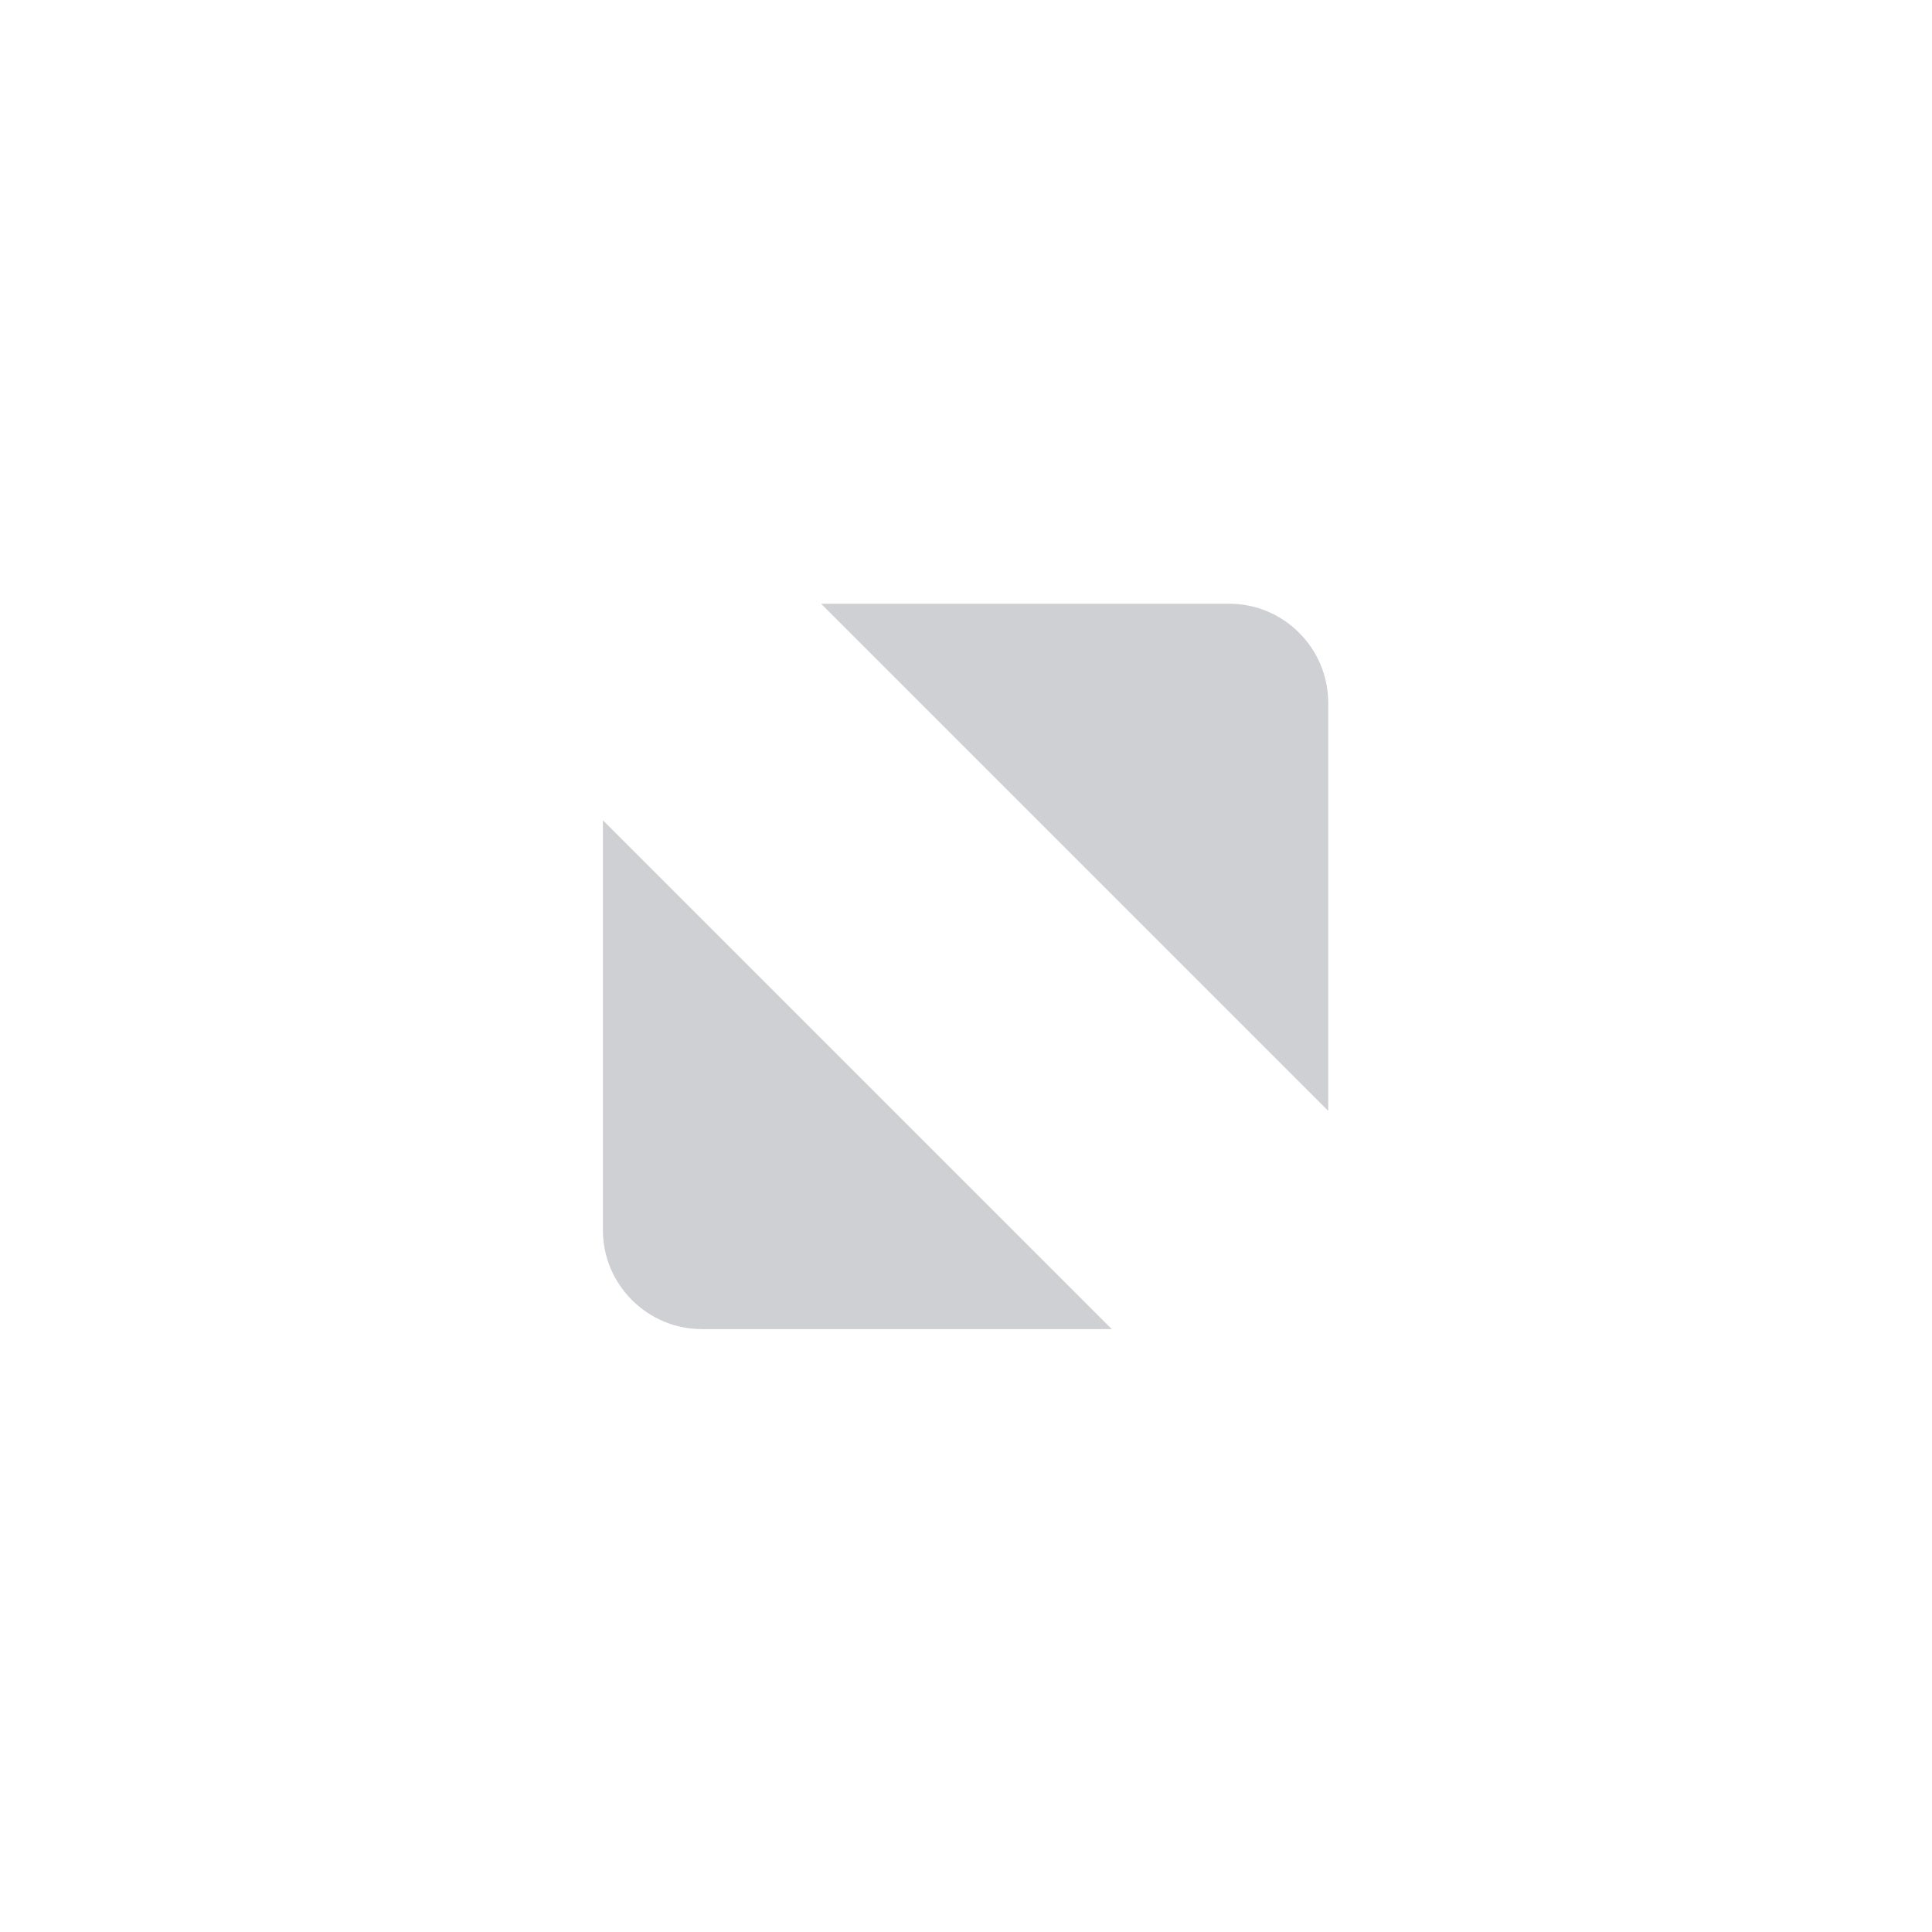
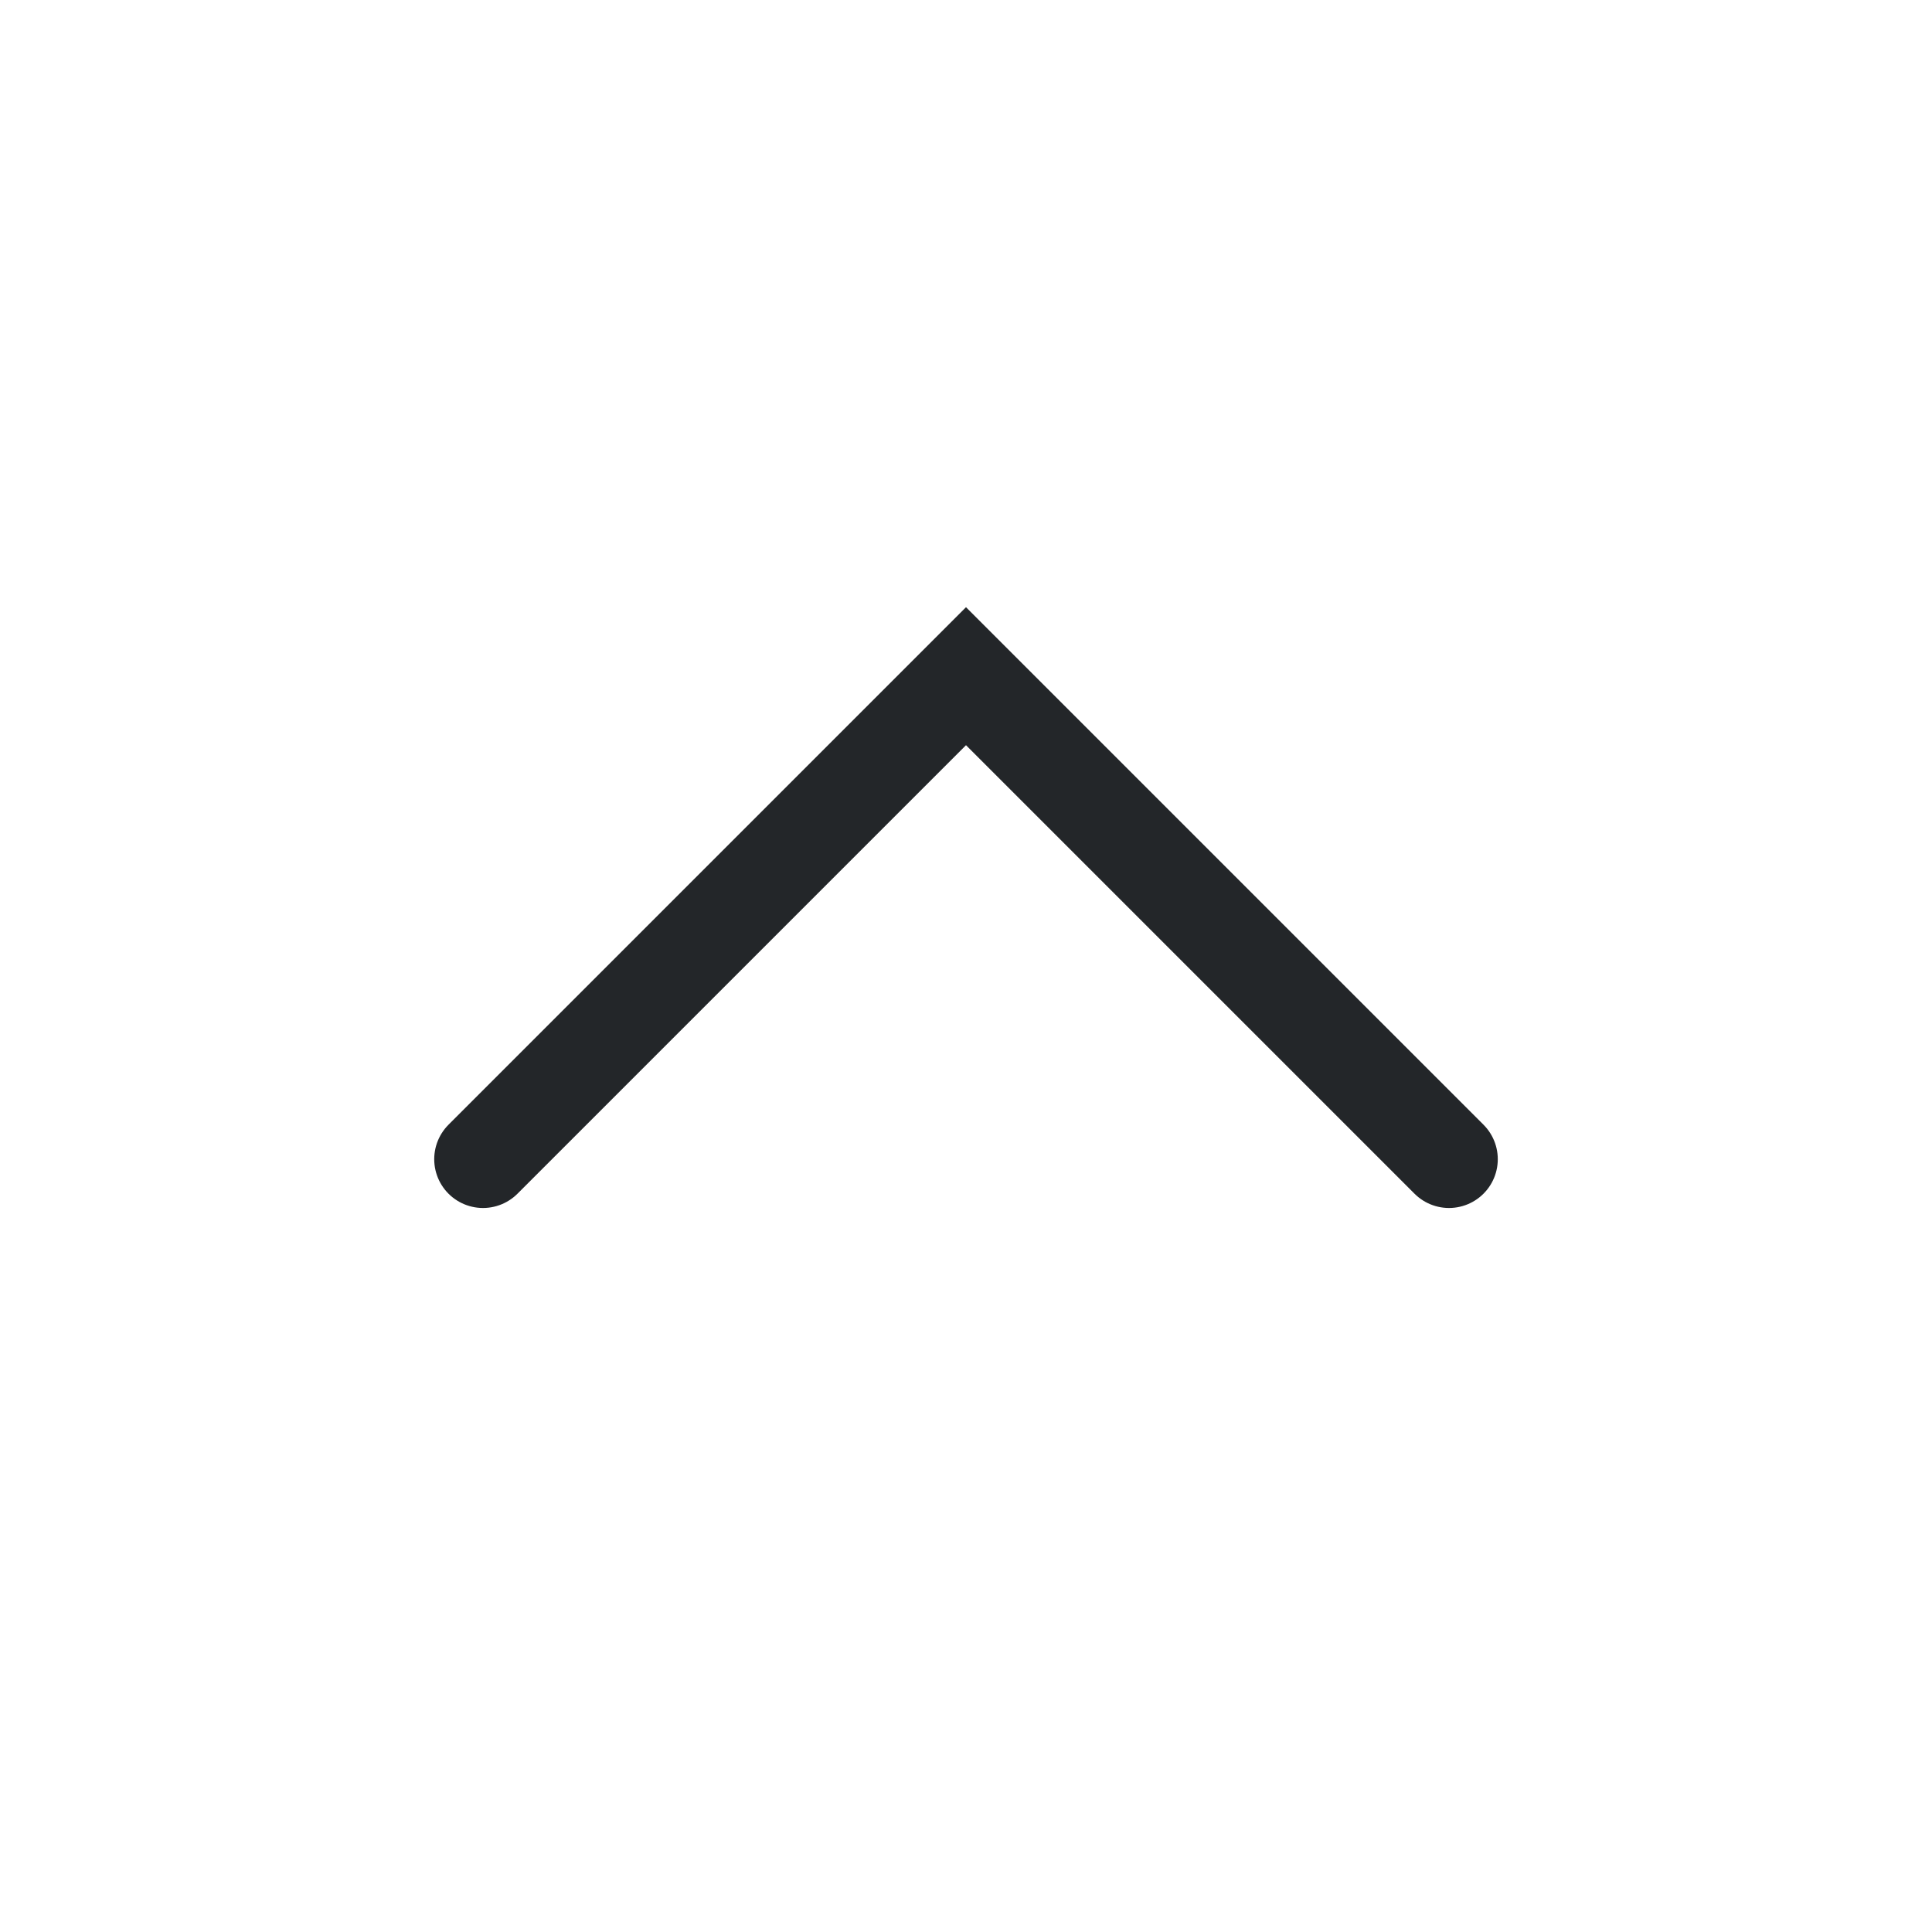
<svg xmlns="http://www.w3.org/2000/svg" viewBox="0 0 50 50" version="1.2" baseProfile="tiny">
  <defs>
</defs>
  <g fill="none" stroke="black" stroke-width="1" fill-rule="evenodd" stroke-linecap="square" stroke-linejoin="bevel">
-     <g fill="#000000" fill-opacity="1" stroke="none" transform="matrix(3.125,0,0,3.125,0,0)" font-family="System Font" font-size="10" font-weight="400" font-style="normal" opacity="0.001">
-       <rect x="0" y="0" width="16" height="16" />
+     <g fill="none" stroke="#232629" stroke-opacity="1" stroke-width="1.01" stroke-linecap="round" stroke-linejoin="miter" stroke-miterlimit="2" transform="matrix(2.5,0,0,2.5,2.5,2.5)" font-family="Noto Sans" font-size="10" font-weight="400" font-style="normal">
+       <polyline fill="none" vector-effect="none" points="4,11 9,6 14,11 " />
    </g>
-     <g fill="#b9bcc2" fill-opacity="1" stroke="none" transform="matrix(3.125,0,0,3.125,0,0)" font-family="System Font" font-size="10" font-weight="400" font-style="normal" opacity="0.7">
-       <path vector-effect="none" fill-rule="nonzero" d="M6.8,5 L10.181,5 C10.632,5 10.998,5.368 11,5.819 L11,9.2 L6.8,5 M9.207,11.007 L5.812,11.007 C5.362,11.007 4.993,10.639 4.993,10.188 L4.993,6.793 L9.207,11.007" />
-     </g>
-     <g fill="none" stroke="#000000" stroke-opacity="1" stroke-width="1" stroke-linecap="square" stroke-linejoin="bevel" transform="matrix(1,0,0,1,0,0)" font-family="System Font" font-size="10" font-weight="400" font-style="normal">
+     <g fill="none" stroke="#000000" stroke-opacity="1" stroke-width="1" stroke-linecap="square" stroke-linejoin="bevel" transform="matrix(1,0,0,1,0,0)" font-family="Noto Sans" font-size="10" font-weight="400" font-style="normal">
</g>
  </g>
</svg>
